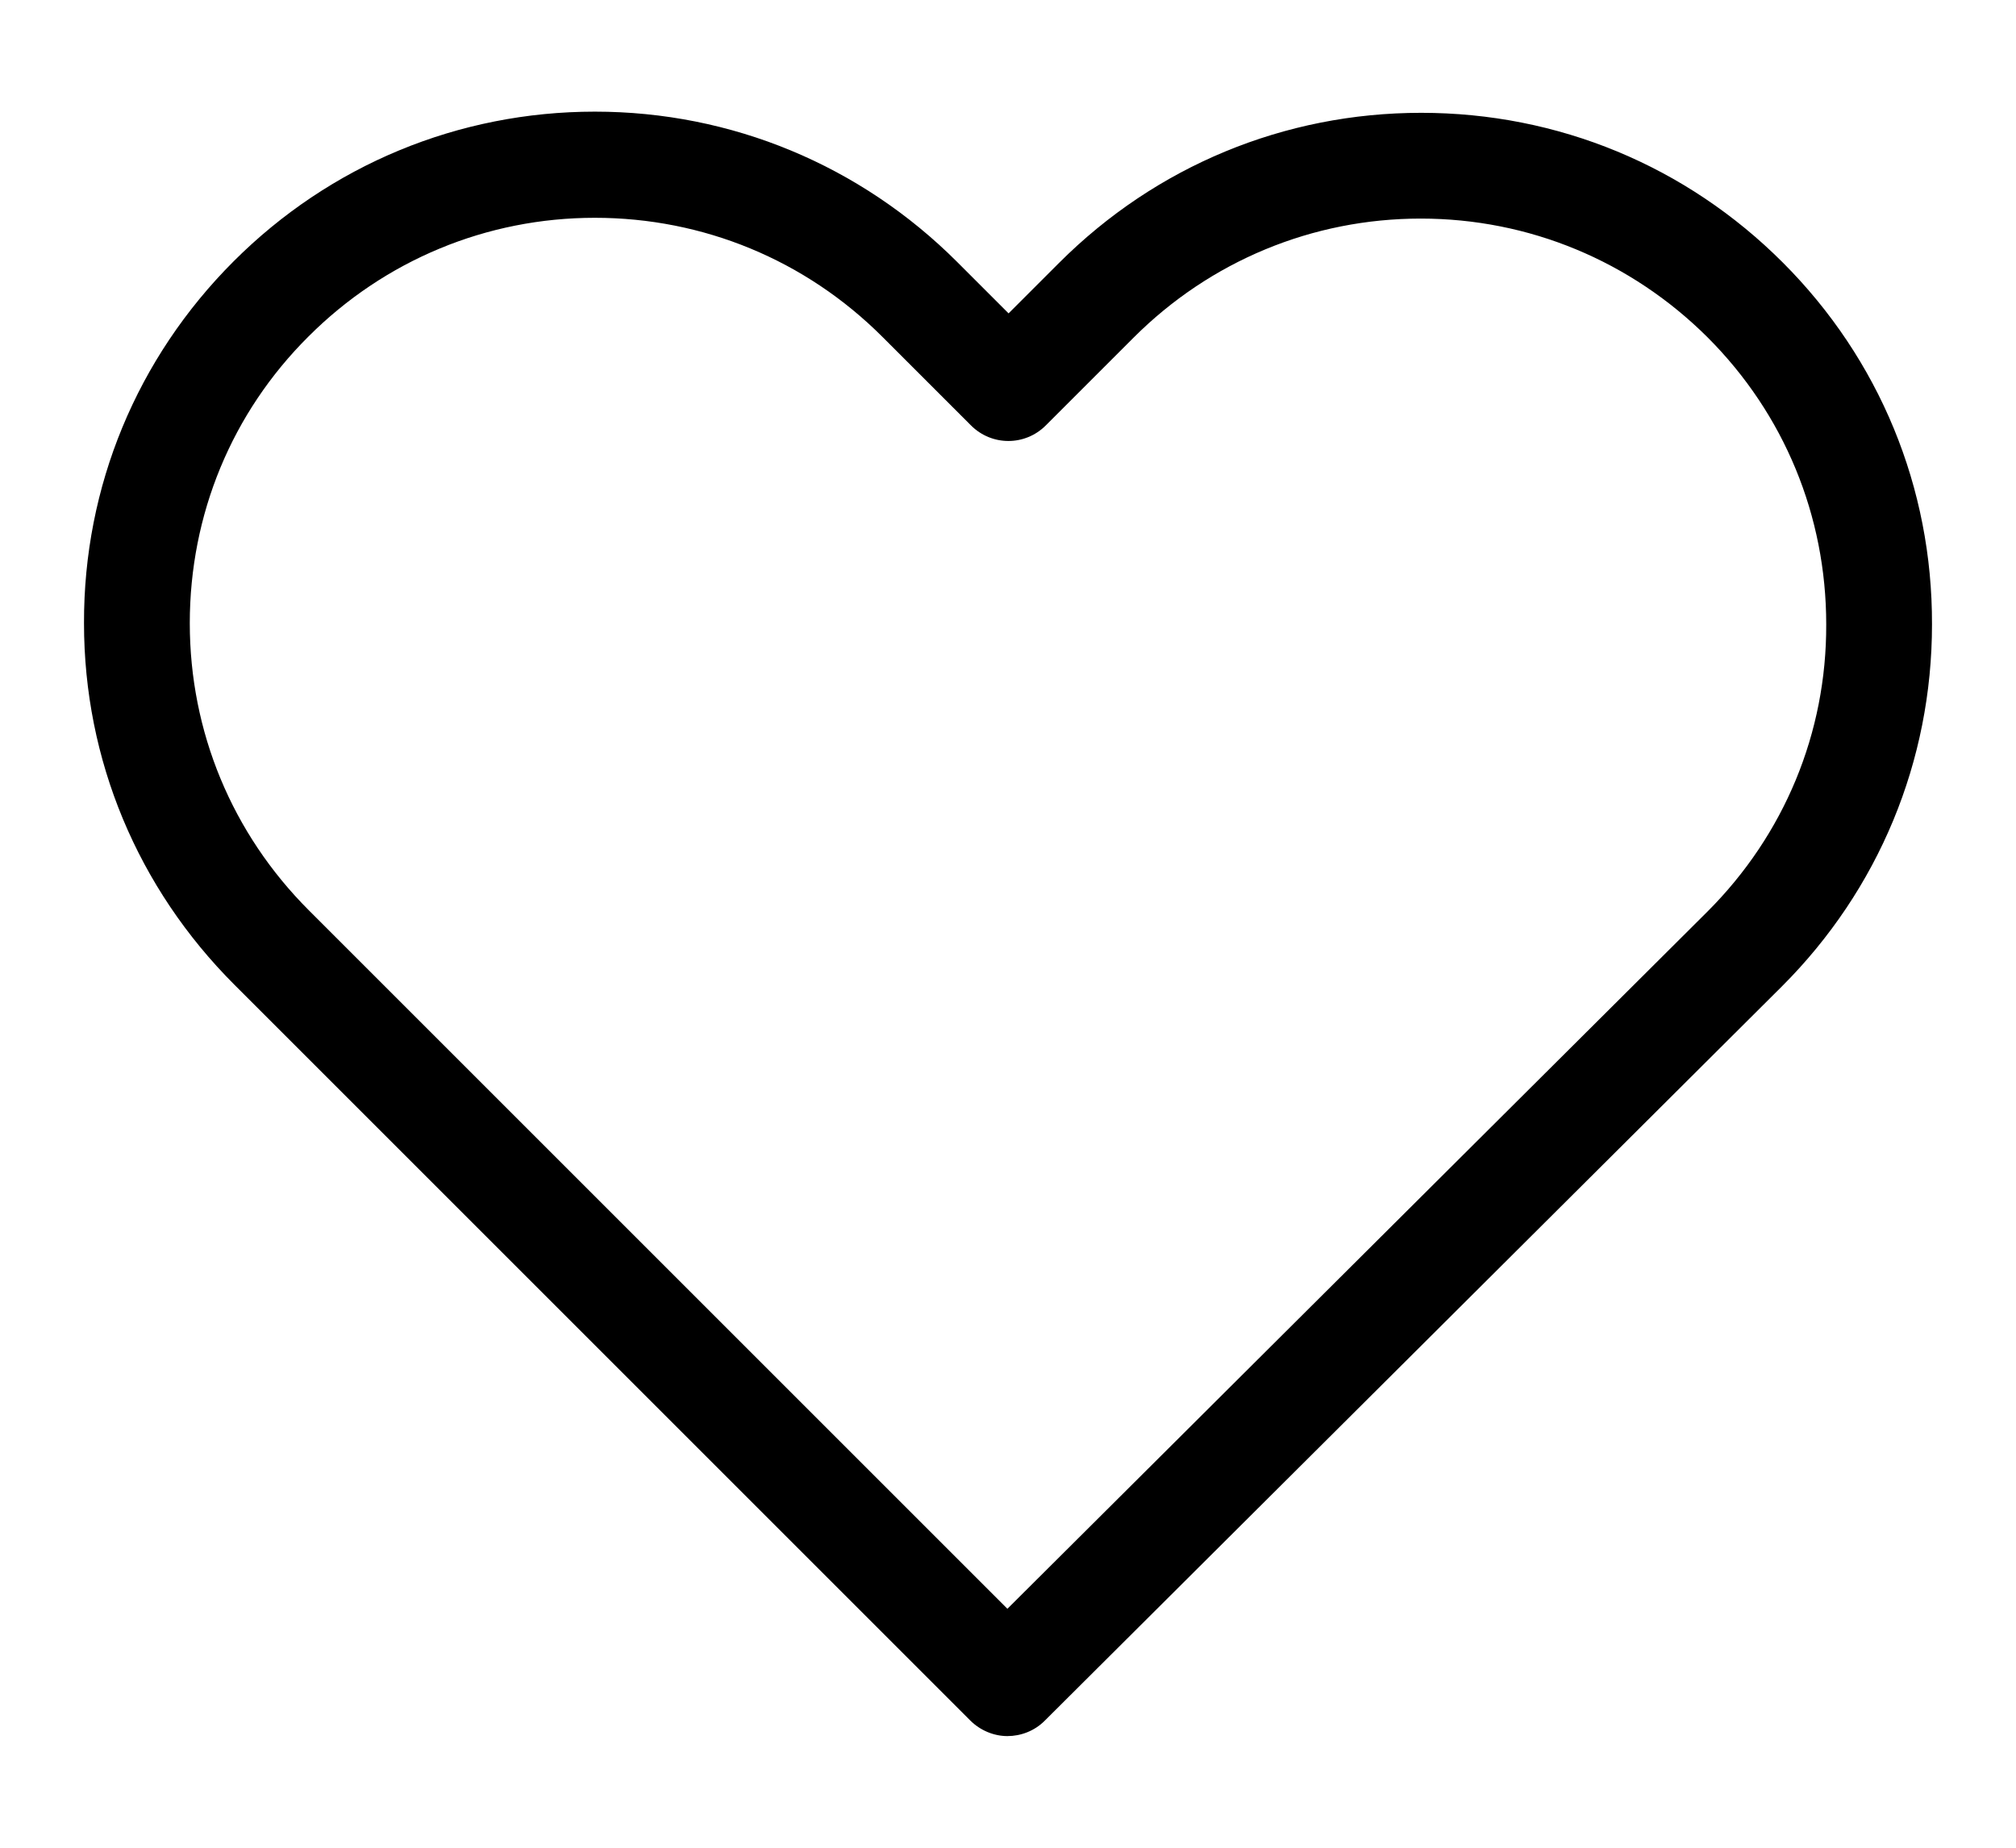
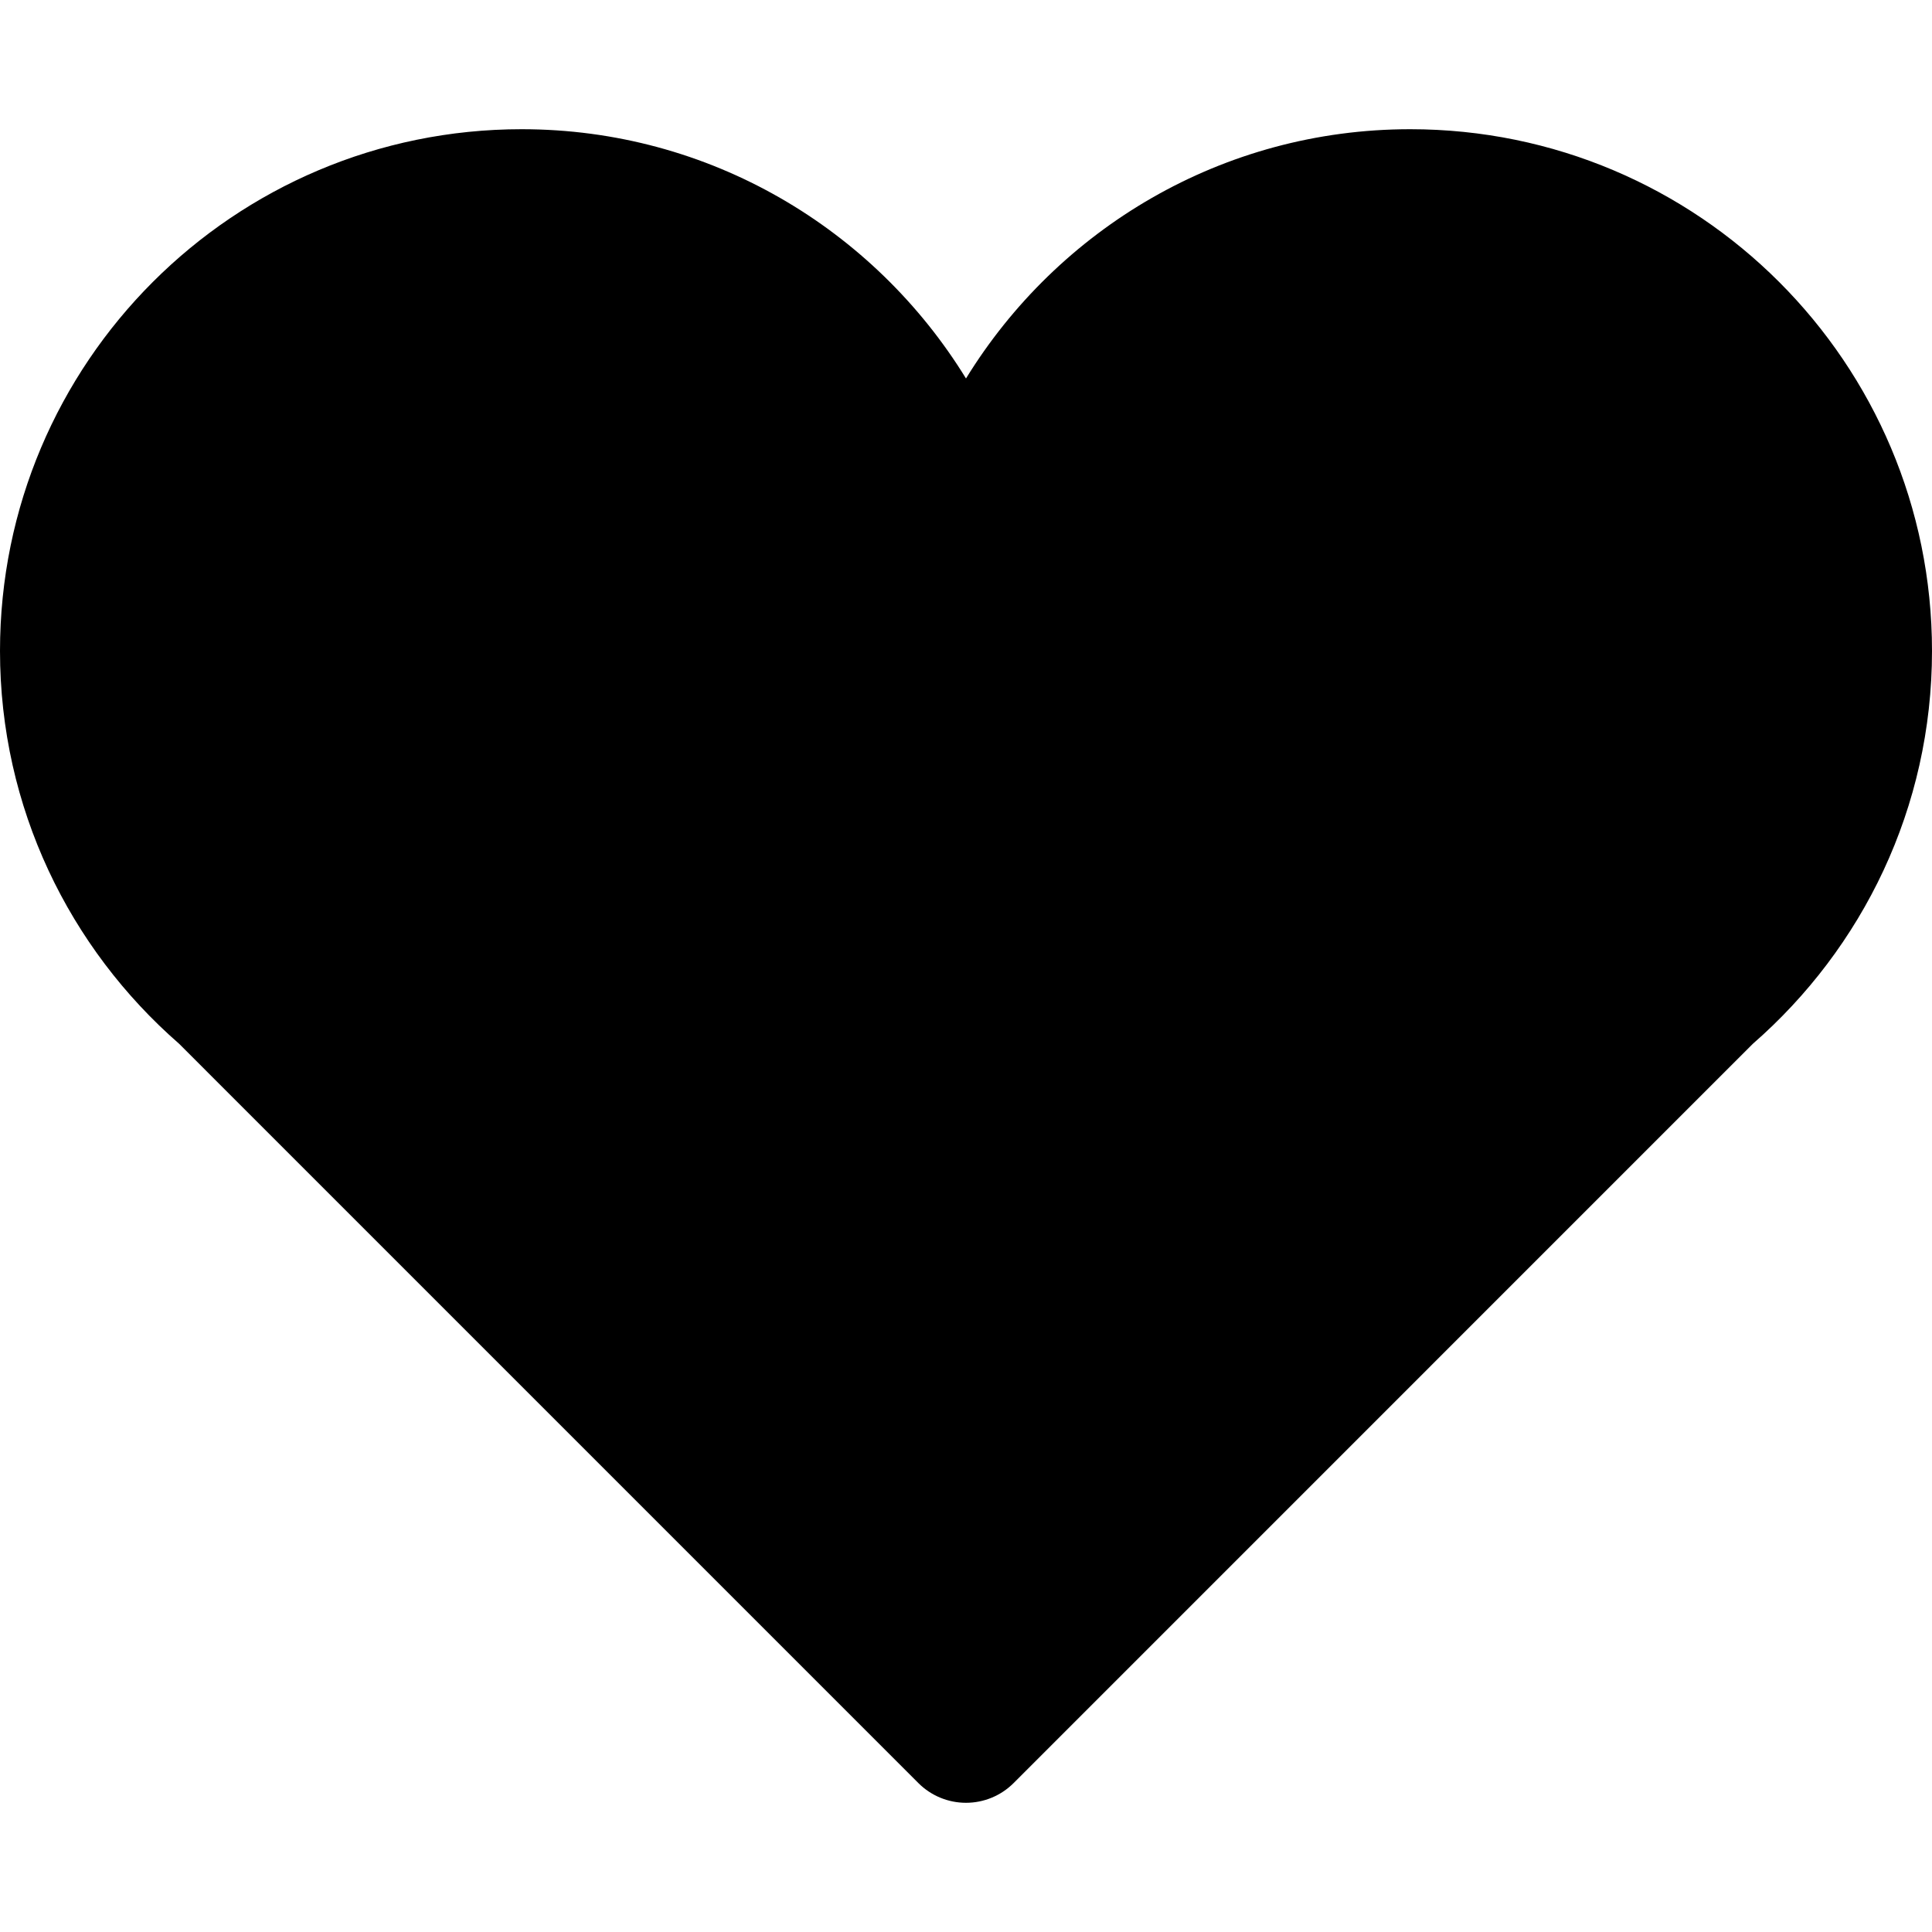
- <svg xmlns="http://www.w3.org/2000/svg" version="1.1" id="Capa_1" x="0px" y="0px" viewBox="0 0 471.701 471.701" style="enable-background:new 0 0 471.701 471.701;" xml:space="preserve" width="24px" height="22px" class="">
+ <svg xmlns="http://www.w3.org/2000/svg" version="1.1" id="Capa_1" x="0px" y="0px" viewBox="0 0 492.719 492.719" style="enable-background:new 0 0 492.719 492.719;" xml:space="preserve" width="512px" height="512px" class="">
  <g>
    <g>
-       <path d="M433.601,67.001c-24.7-24.7-57.4-38.2-92.3-38.2s-67.7,13.6-92.4,38.3l-12.9,12.9l-13.1-13.1   c-24.7-24.7-57.6-38.4-92.5-38.4c-34.8,0-67.6,13.6-92.2,38.2c-24.7,24.7-38.3,57.5-38.2,92.4c0,34.9,13.7,67.6,38.4,92.3   l187.8,187.8c2.6,2.6,6.1,4,9.5,4c3.4,0,6.9-1.3,9.5-3.9l188.2-187.5c24.7-24.7,38.3-57.5,38.3-92.4   C471.801,124.501,458.301,91.701,433.601,67.001z M414.401,232.701l-178.7,178l-178.3-178.3c-19.6-19.6-30.4-45.6-30.4-73.3   s10.7-53.7,30.3-73.2c19.5-19.5,45.5-30.3,73.1-30.3c27.7,0,53.8,10.8,73.4,30.4l22.6,22.6c5.3,5.3,13.8,5.3,19.1,0l22.4-22.4   c19.6-19.6,45.7-30.4,73.3-30.4c27.6,0,53.6,10.8,73.2,30.3c19.6,19.6,30.3,45.6,30.3,73.3   C444.801,187.101,434.001,213.101,414.401,232.701z" data-original="#000000" class="active-path" data-old_color=" rgb(0, 0, 0)" fill="#000000" />
+       <g id="Icons_18_">
+         <path d="M492.719,166.008c0-73.486-59.573-133.056-133.059-133.056c-47.985,0-89.891,25.484-113.302,63.569    c-23.408-38.085-65.332-63.569-113.316-63.569C59.556,32.952,0,92.522,0,166.008c0,40.009,17.729,75.803,45.671,100.178    l188.545,188.553c3.22,3.22,7.587,5.029,12.142,5.029c4.555,0,8.922-1.809,12.142-5.029l188.545-188.553    C474.988,241.811,492.719,206.017,492.719,166.008z" data-original="#000000" class="active-path" data-old_color=" rgb(0, 0, 0)" fill="#000000" />
+       </g>
    </g>
  </g>
</svg>
